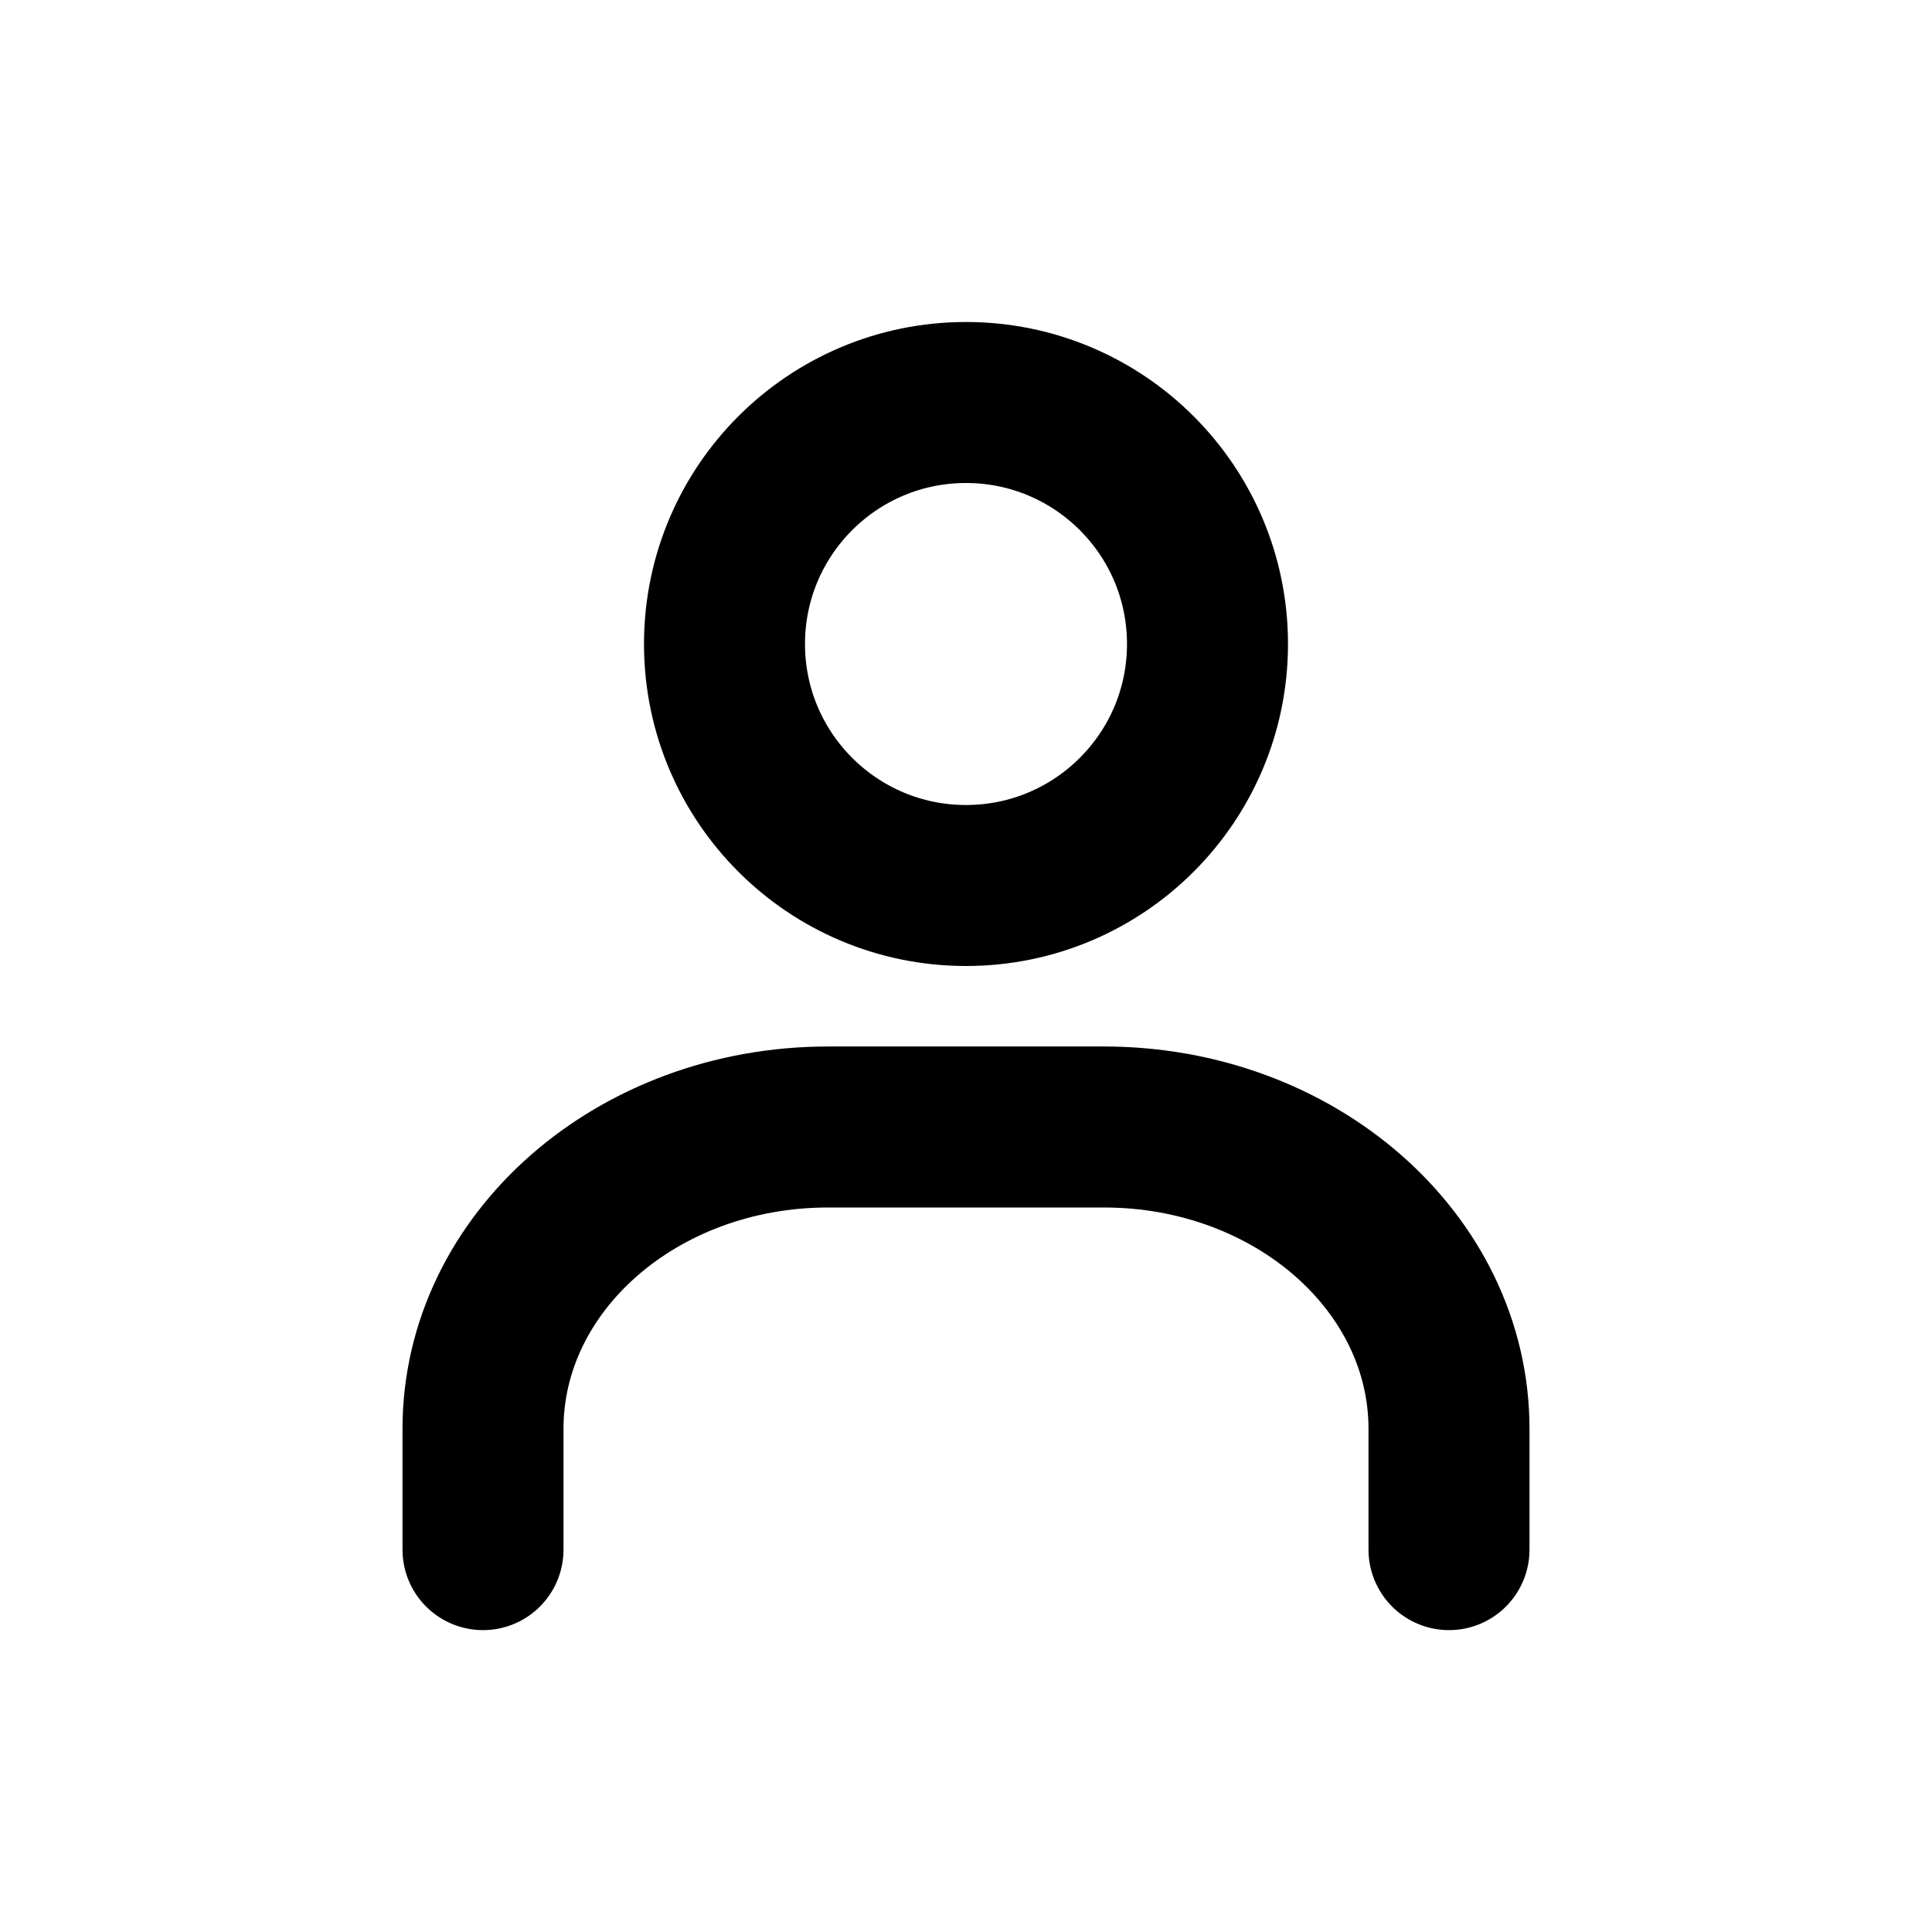
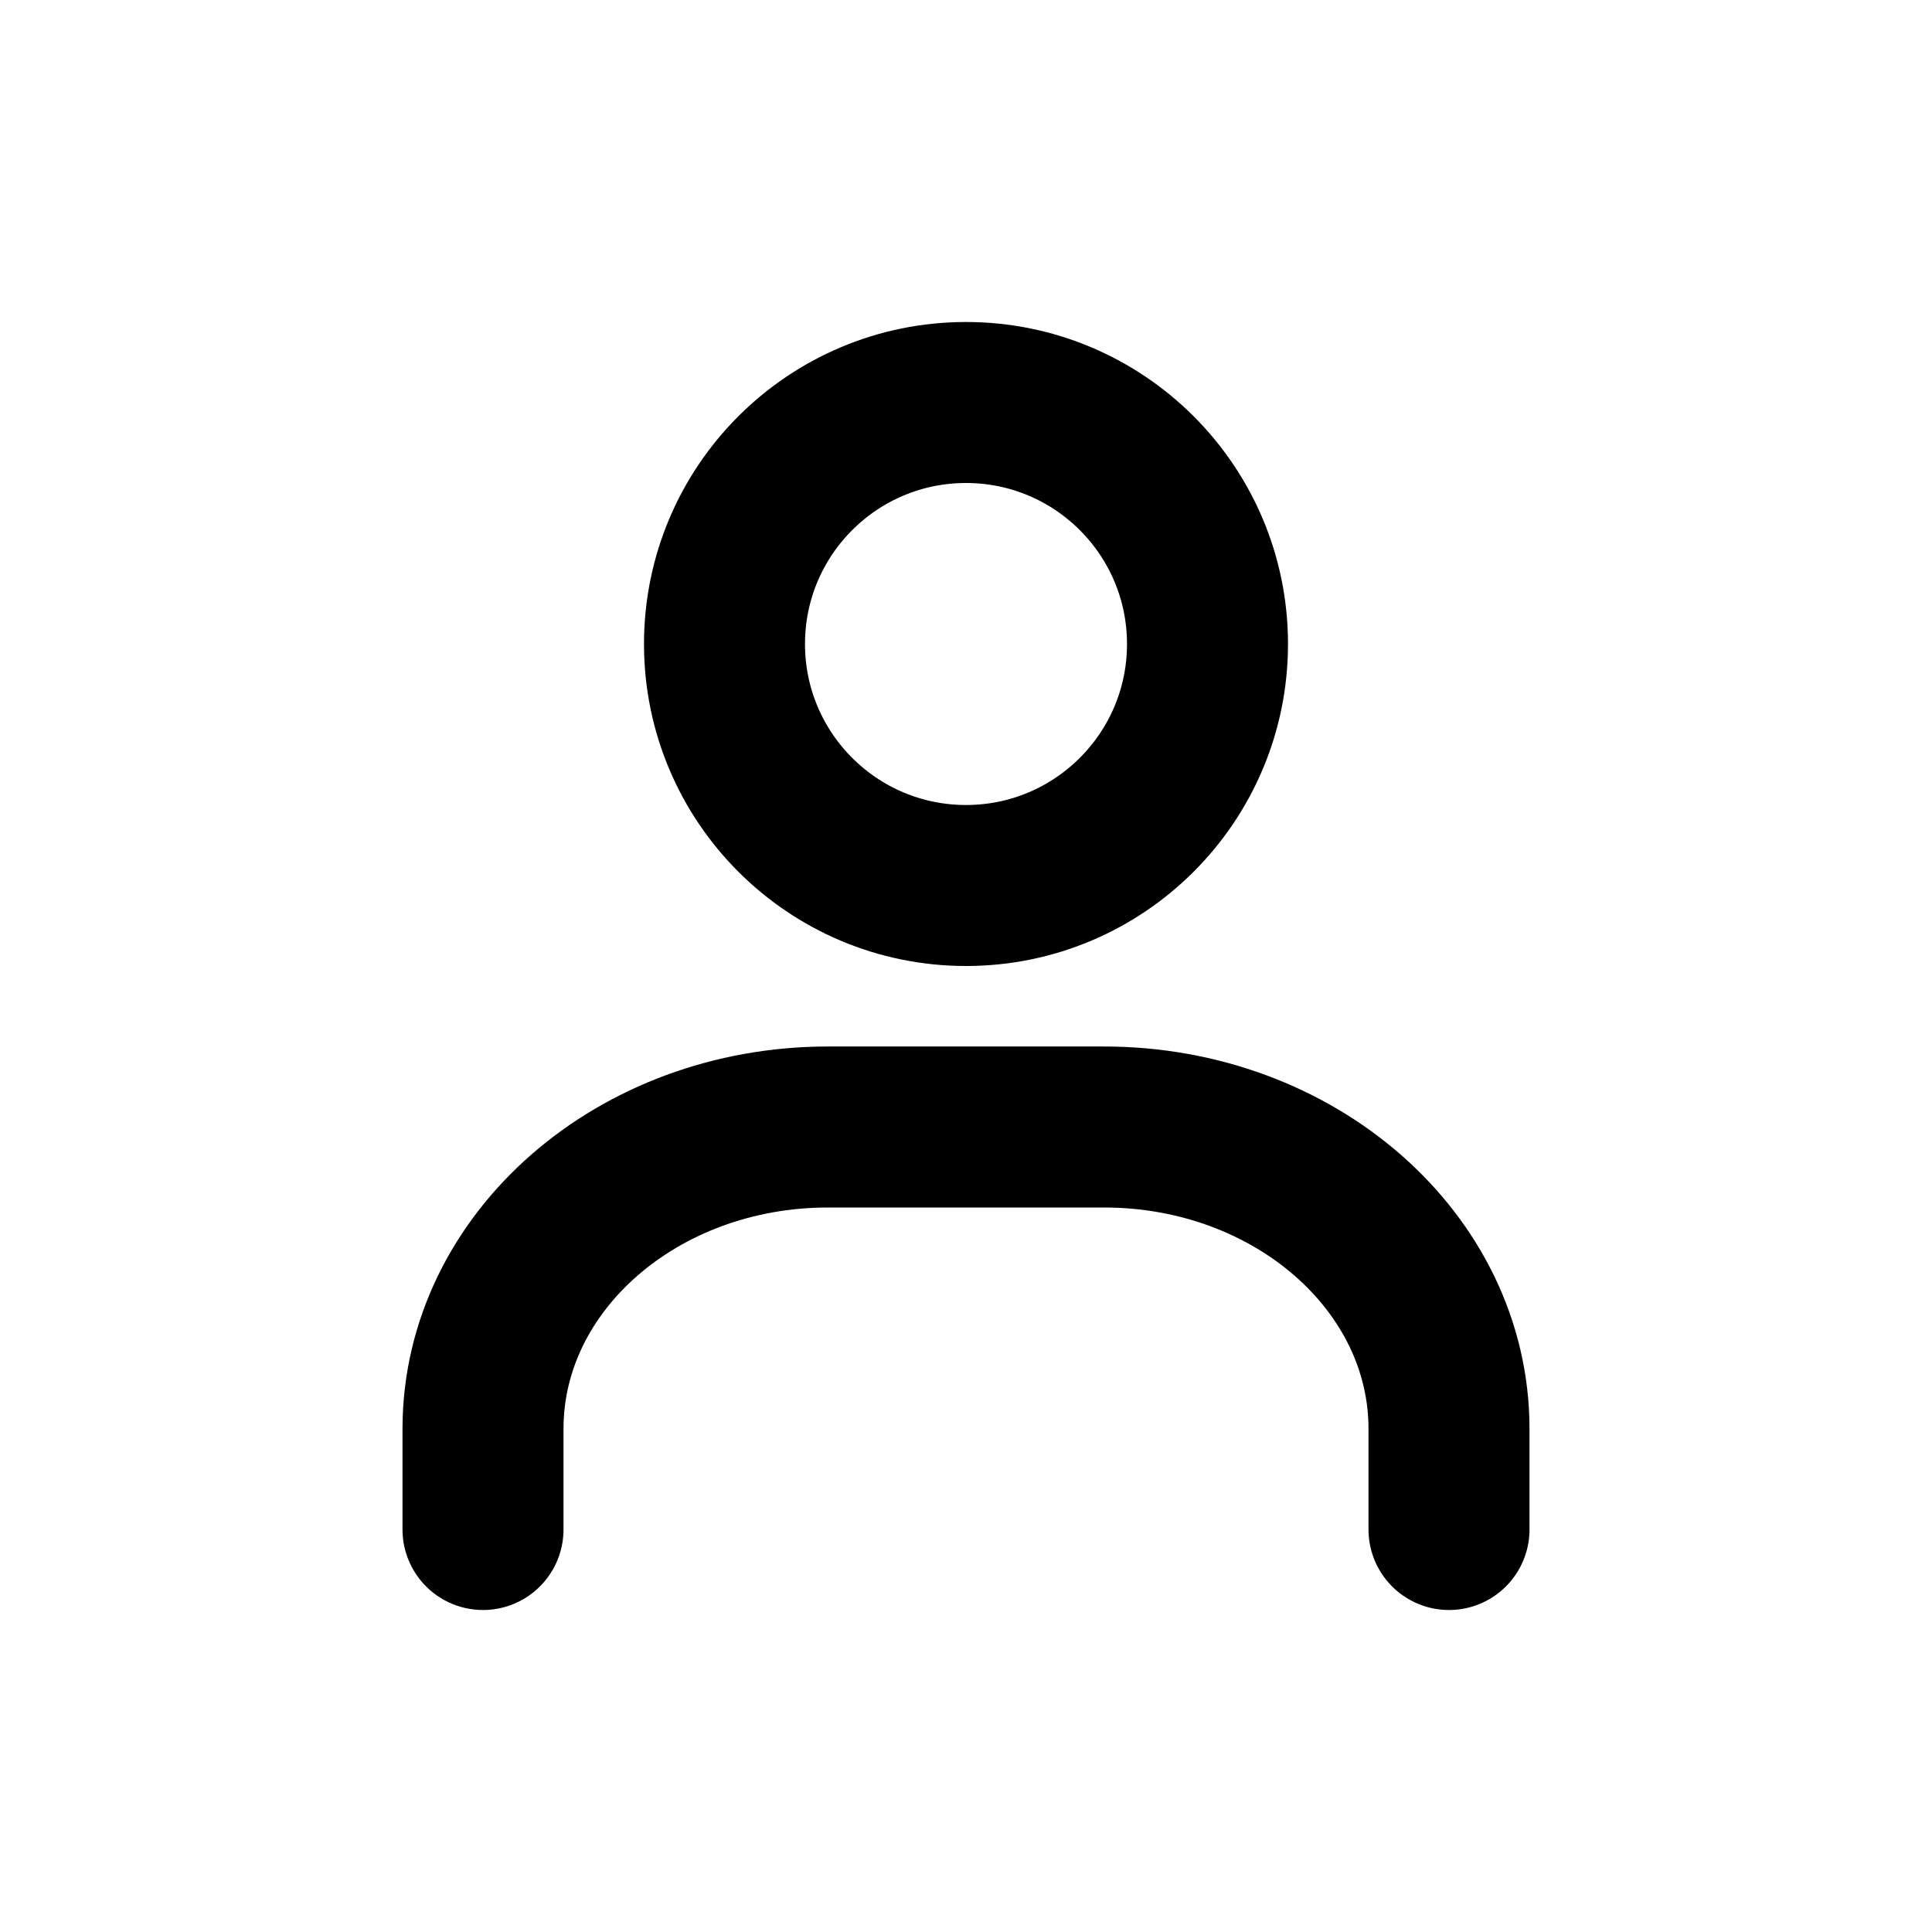
- <svg xmlns="http://www.w3.org/2000/svg" fill="none" viewBox="0 0 24 24">
-   <g stroke="currentColor" stroke-width="2">
-     <circle cx="12" cy="8" r="3" />
-     <path stroke-linecap="round" stroke-linejoin="round" d="M6 19.25v-1.5C6 15.679 7.919 14 10.286 14h3.428C16.081 14 18 15.679 18 17.75v1.5" />
-   </g>
+ <svg xmlns="http://www.w3.org/2000/svg" width="24" height="24" fill="none" viewBox="0 0 24 24">
+   <path stroke="currentColor" stroke-linecap="round" stroke-linejoin="round" stroke-width="2" d="M18 19v-1.25c0-2.071-1.919-3.75-4.286-3.75h-3.428C7.919 14 6 15.679 6 17.75V19m9-11a3 3 0 11-6 0 3 3 0 016 0z" />
</svg>
